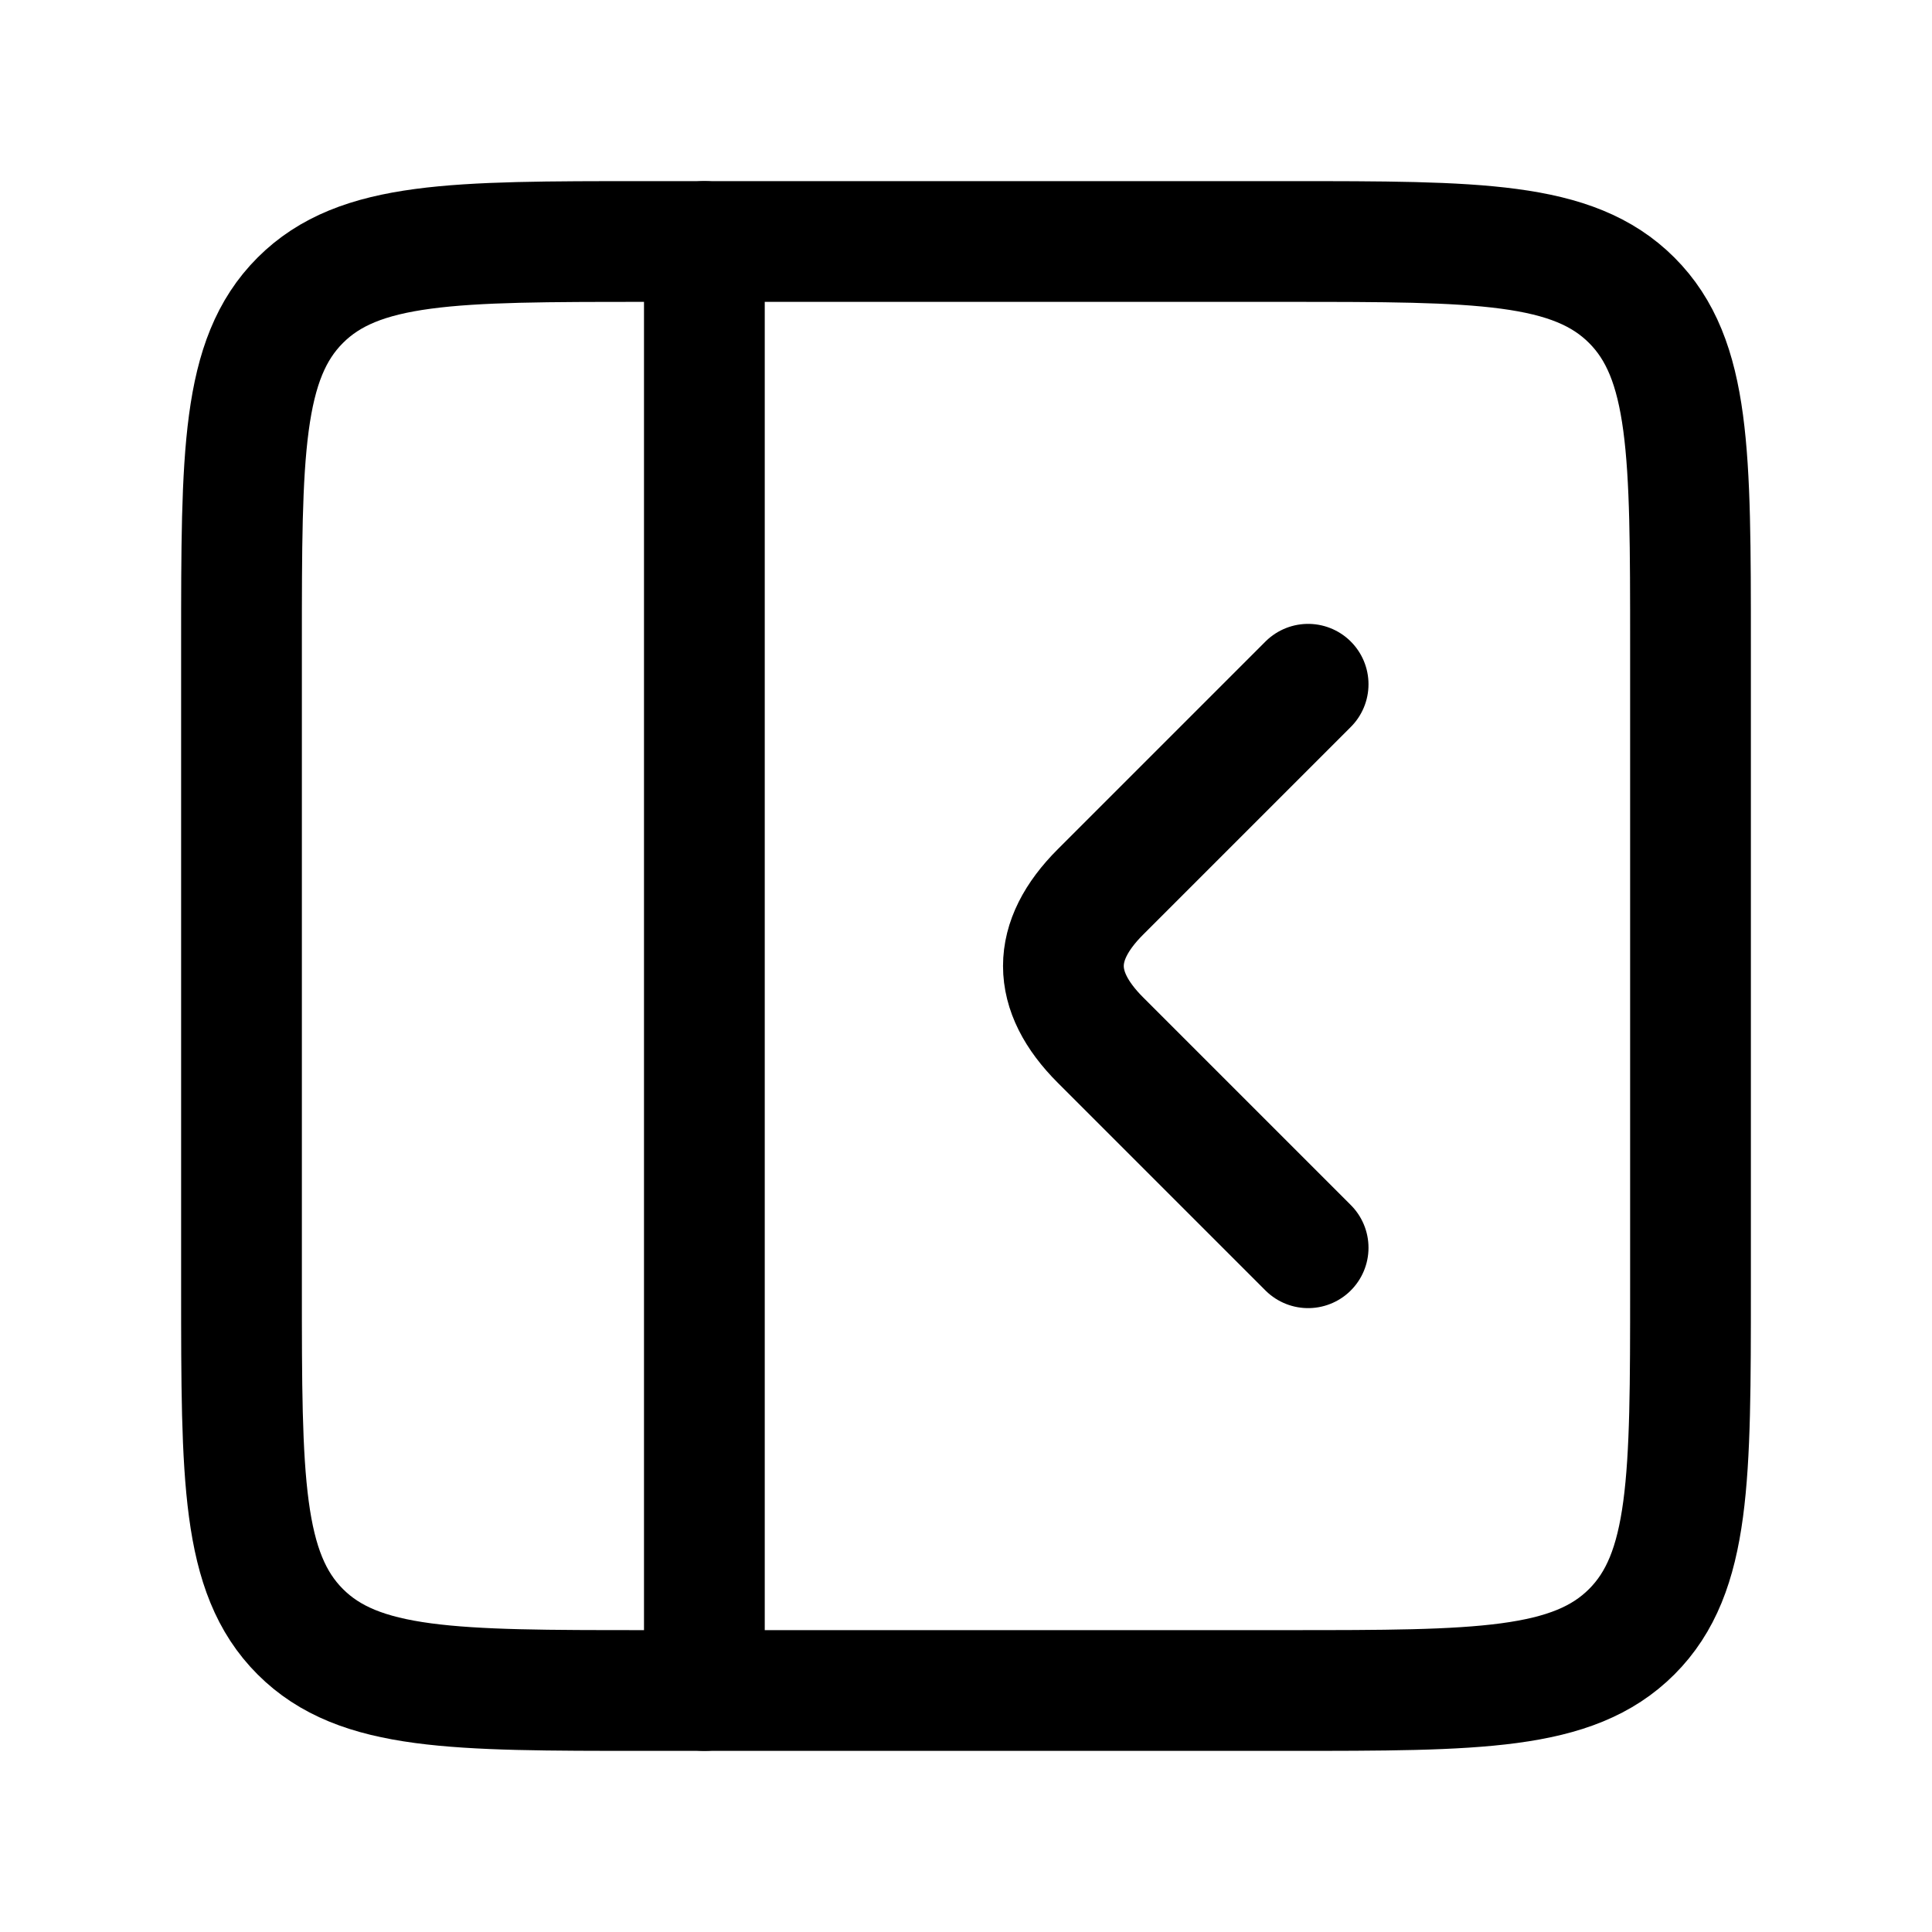
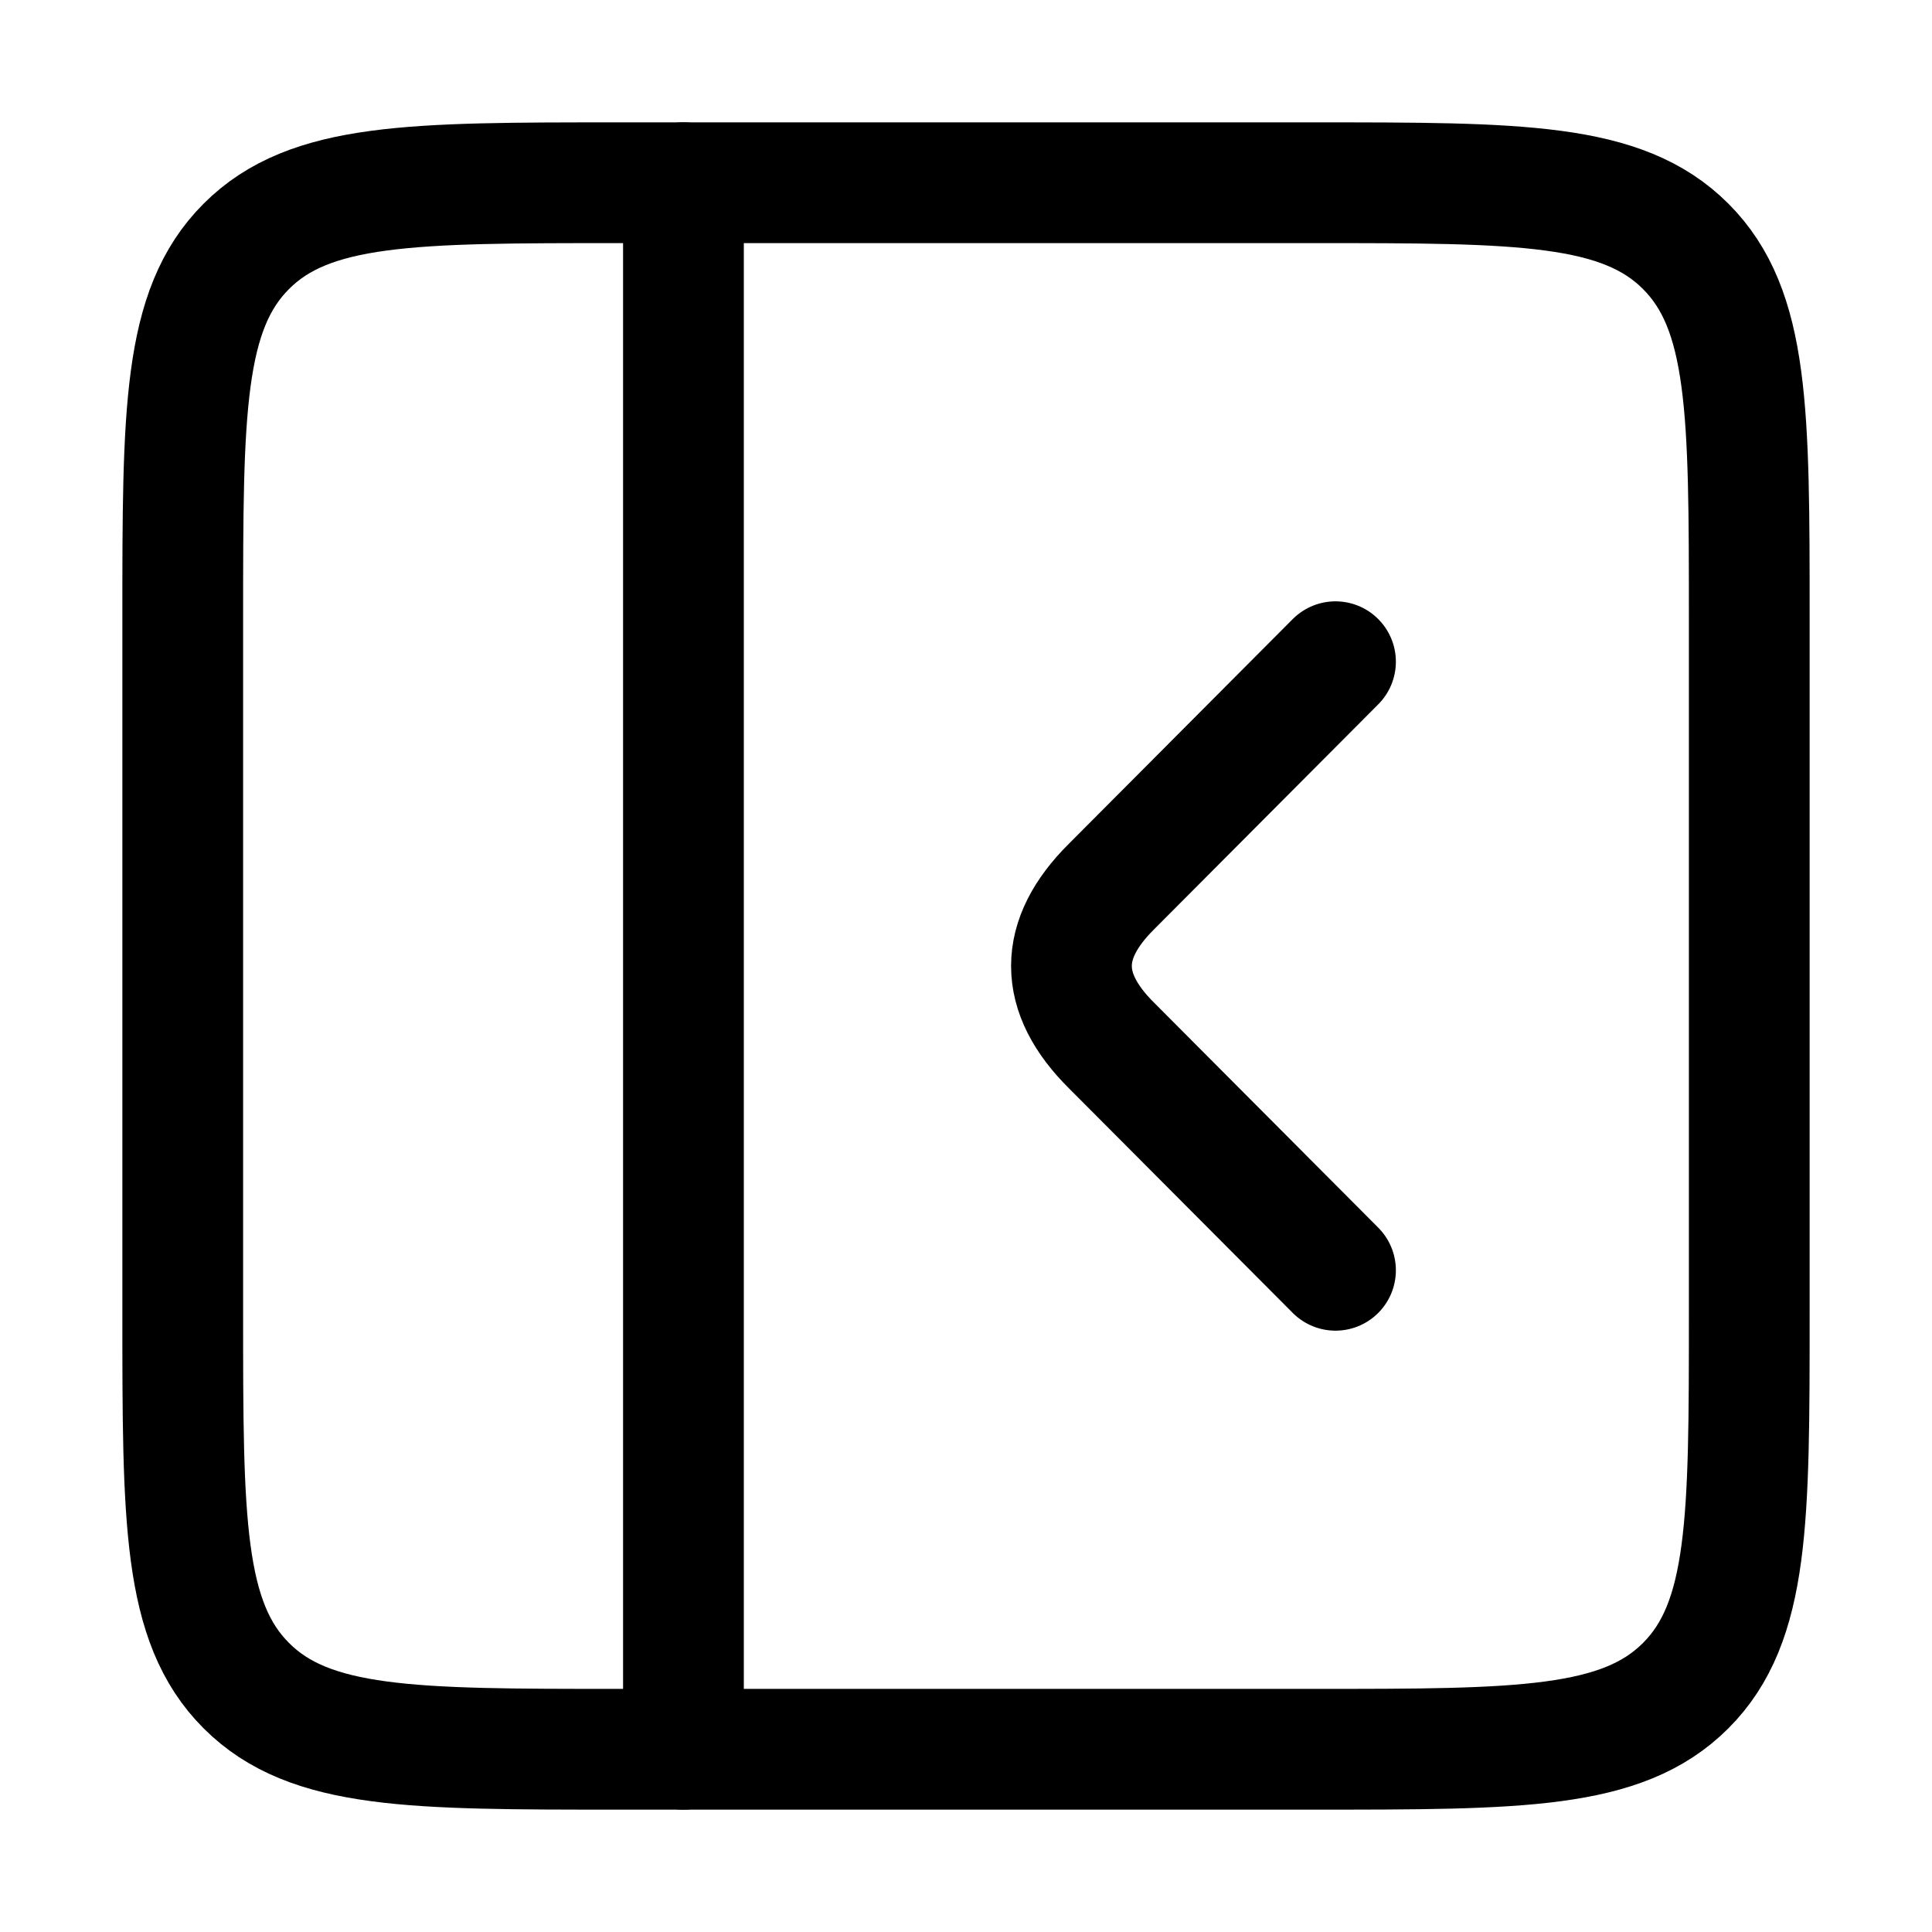
<svg xmlns="http://www.w3.org/2000/svg" viewBox="0 0 24 24" fill="none" stroke="currentColor" stroke-width="1.5" stroke-linecap="round" stroke-linejoin="round">
-   <path d="M8 3H16C18.36 3 19.54 3 20.27 3.73C21 4.46 21 5.64 21 8V16C21 18.36 21 19.54 20.27 20.27C19.54 21 18.36 21 16 21H8C5.64 21 4.46 21 3.73 20.27C3 19.54 3 18.36 3 16V8C3 5.64 3 4.46 3.73 3.73C4.46 3 5.64 3 8 3Z" />
-   <path d="M8.75 3v18" />
-   <path d="M16.25 8.5L13.67 11.08Q12.75 12 13.67 12.92L16.25 15.5" />
+   <path d="M7.68 2.27H16.32C18.88 2.27 20.15 2.27 20.94 3.06C21.73 3.85 21.73 5.12 21.73 7.68V16.32C21.73 18.88 21.73 20.15 20.94 20.94C20.15 21.73 18.88 21.73 16.32 21.73H7.68C5.12 21.73 3.85 21.73 3.06 20.94C2.27 20.15 2.27 18.88 2.27 16.32V7.68C2.27 5.12 2.27 3.85 3.06 3.06C3.85 2.27 5.12 2.27 7.68 2.27Z" />
+   <path d="M8.49 2.27v19.46" />
+   <path d="M16.59 8.22L13.81 11.01Q12.81 12 13.81 12.99L16.59 15.78" />
</svg>
